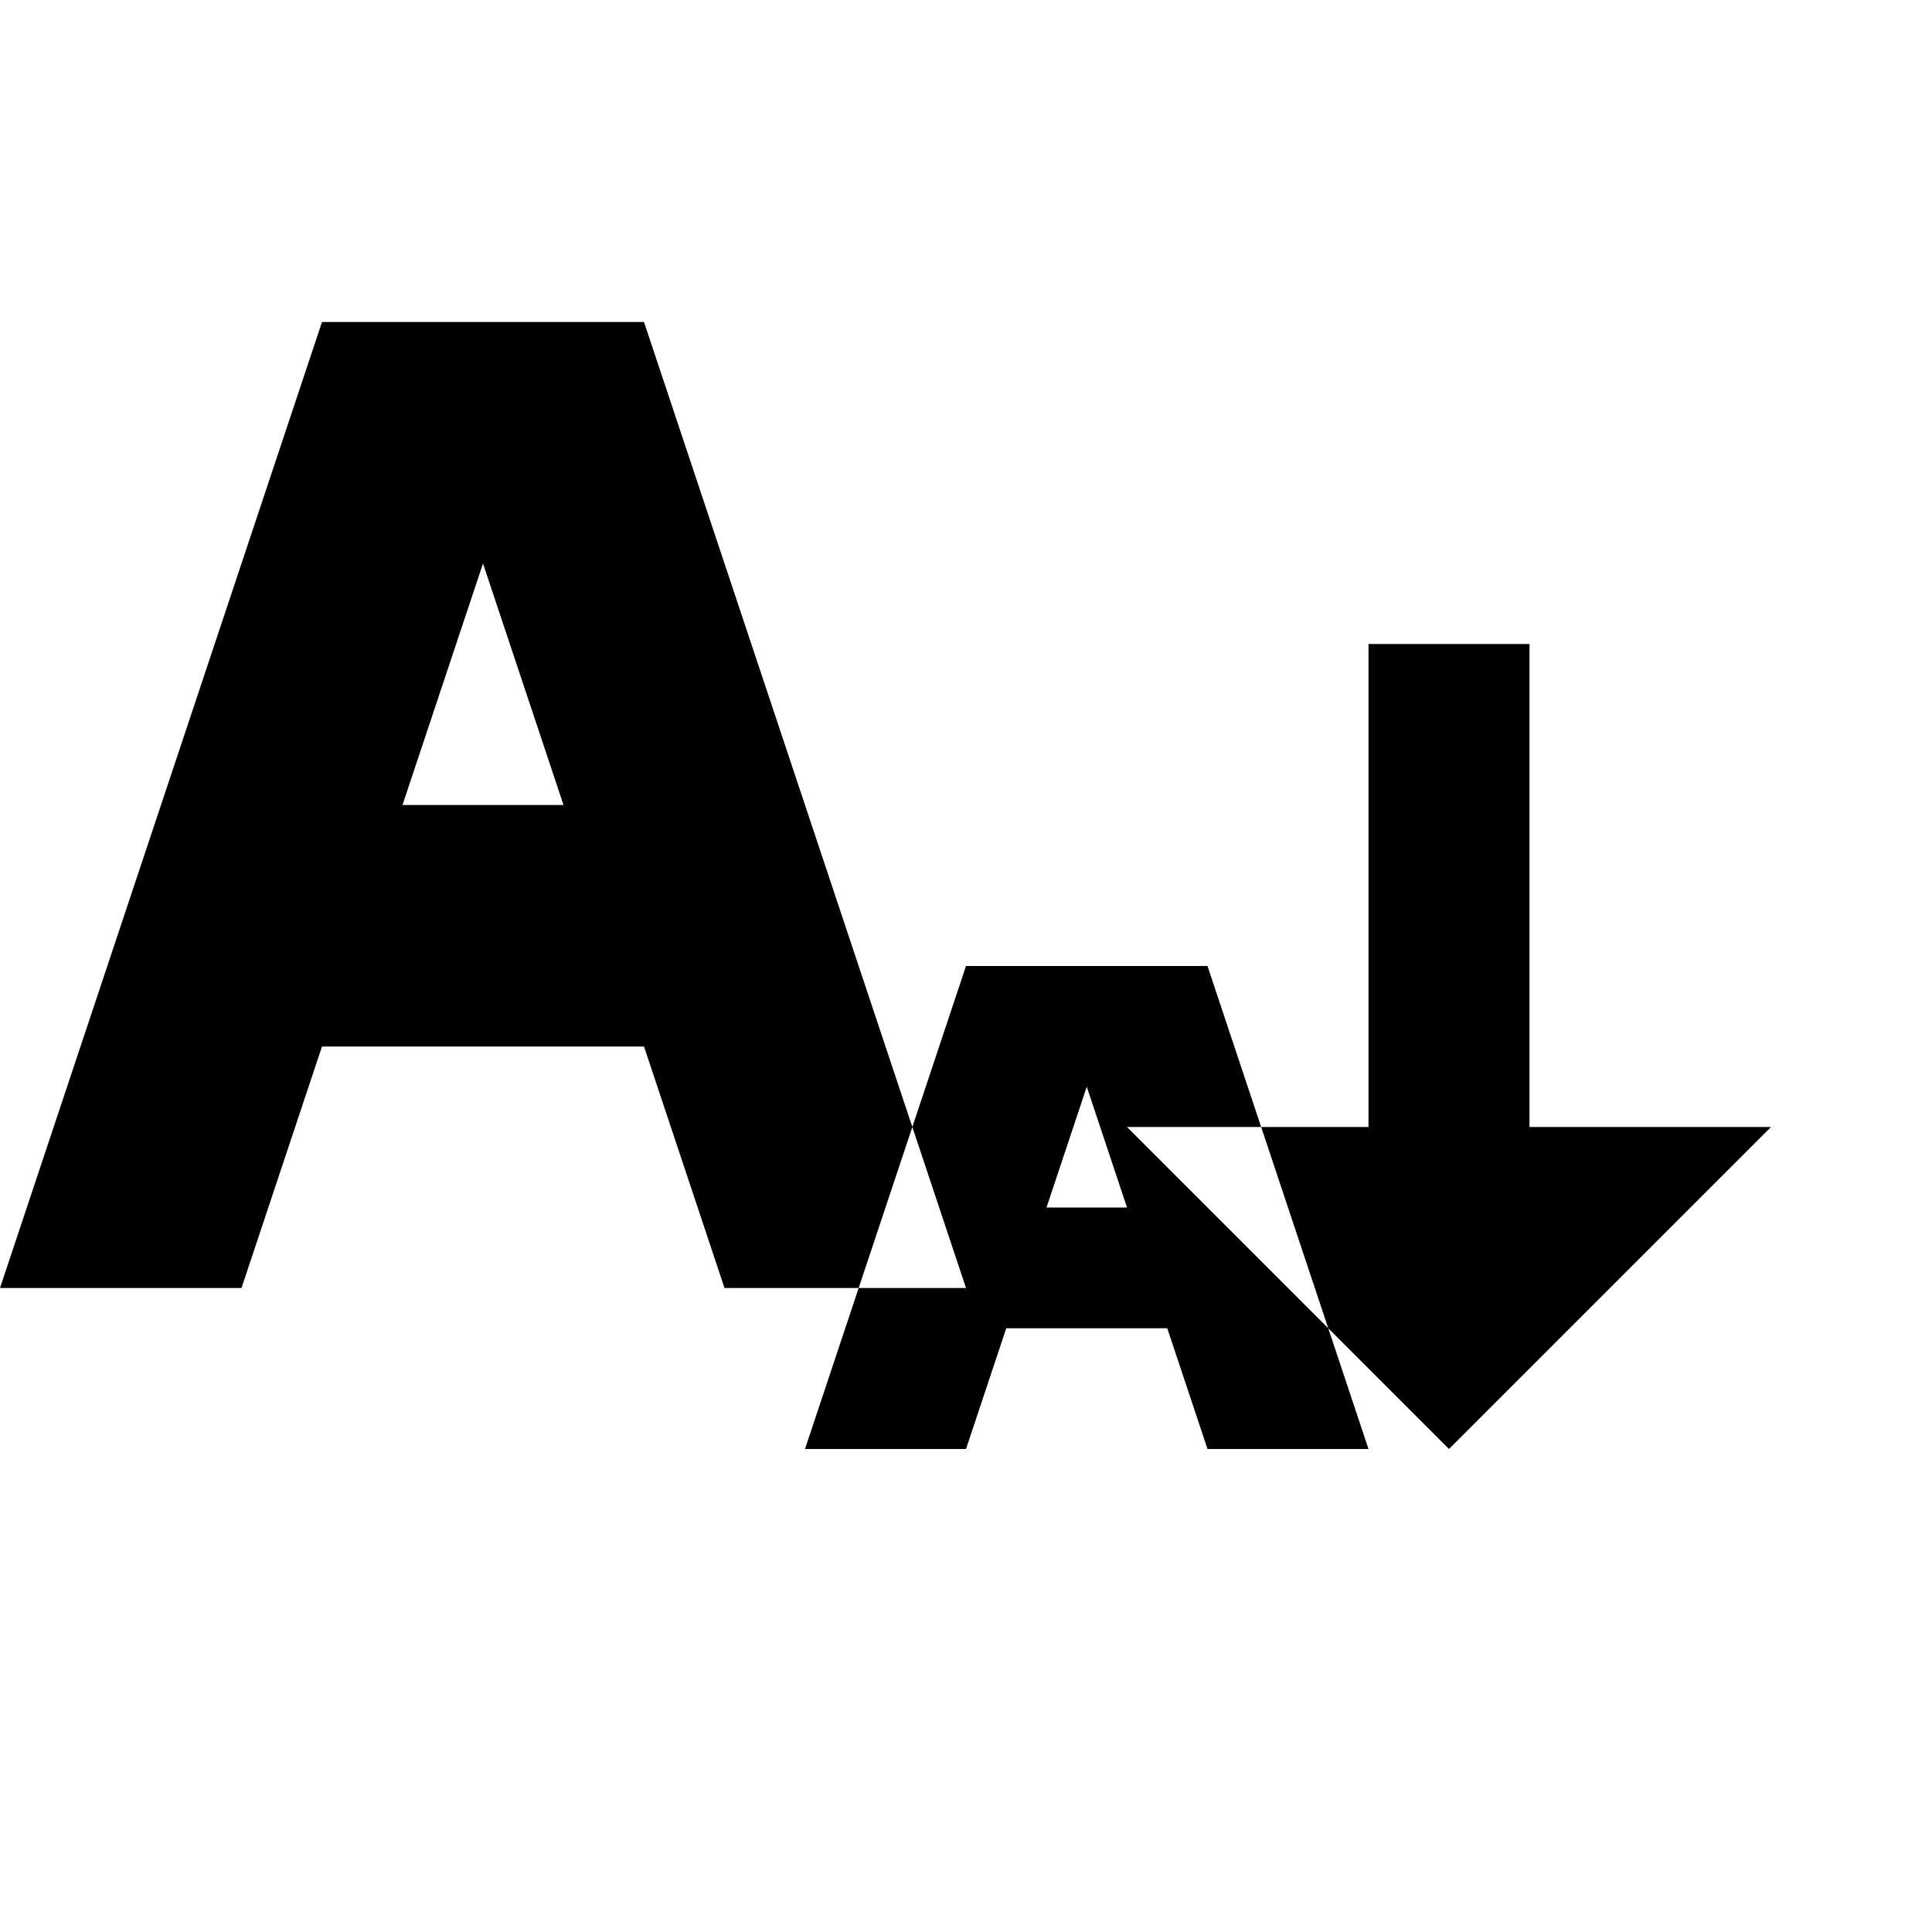
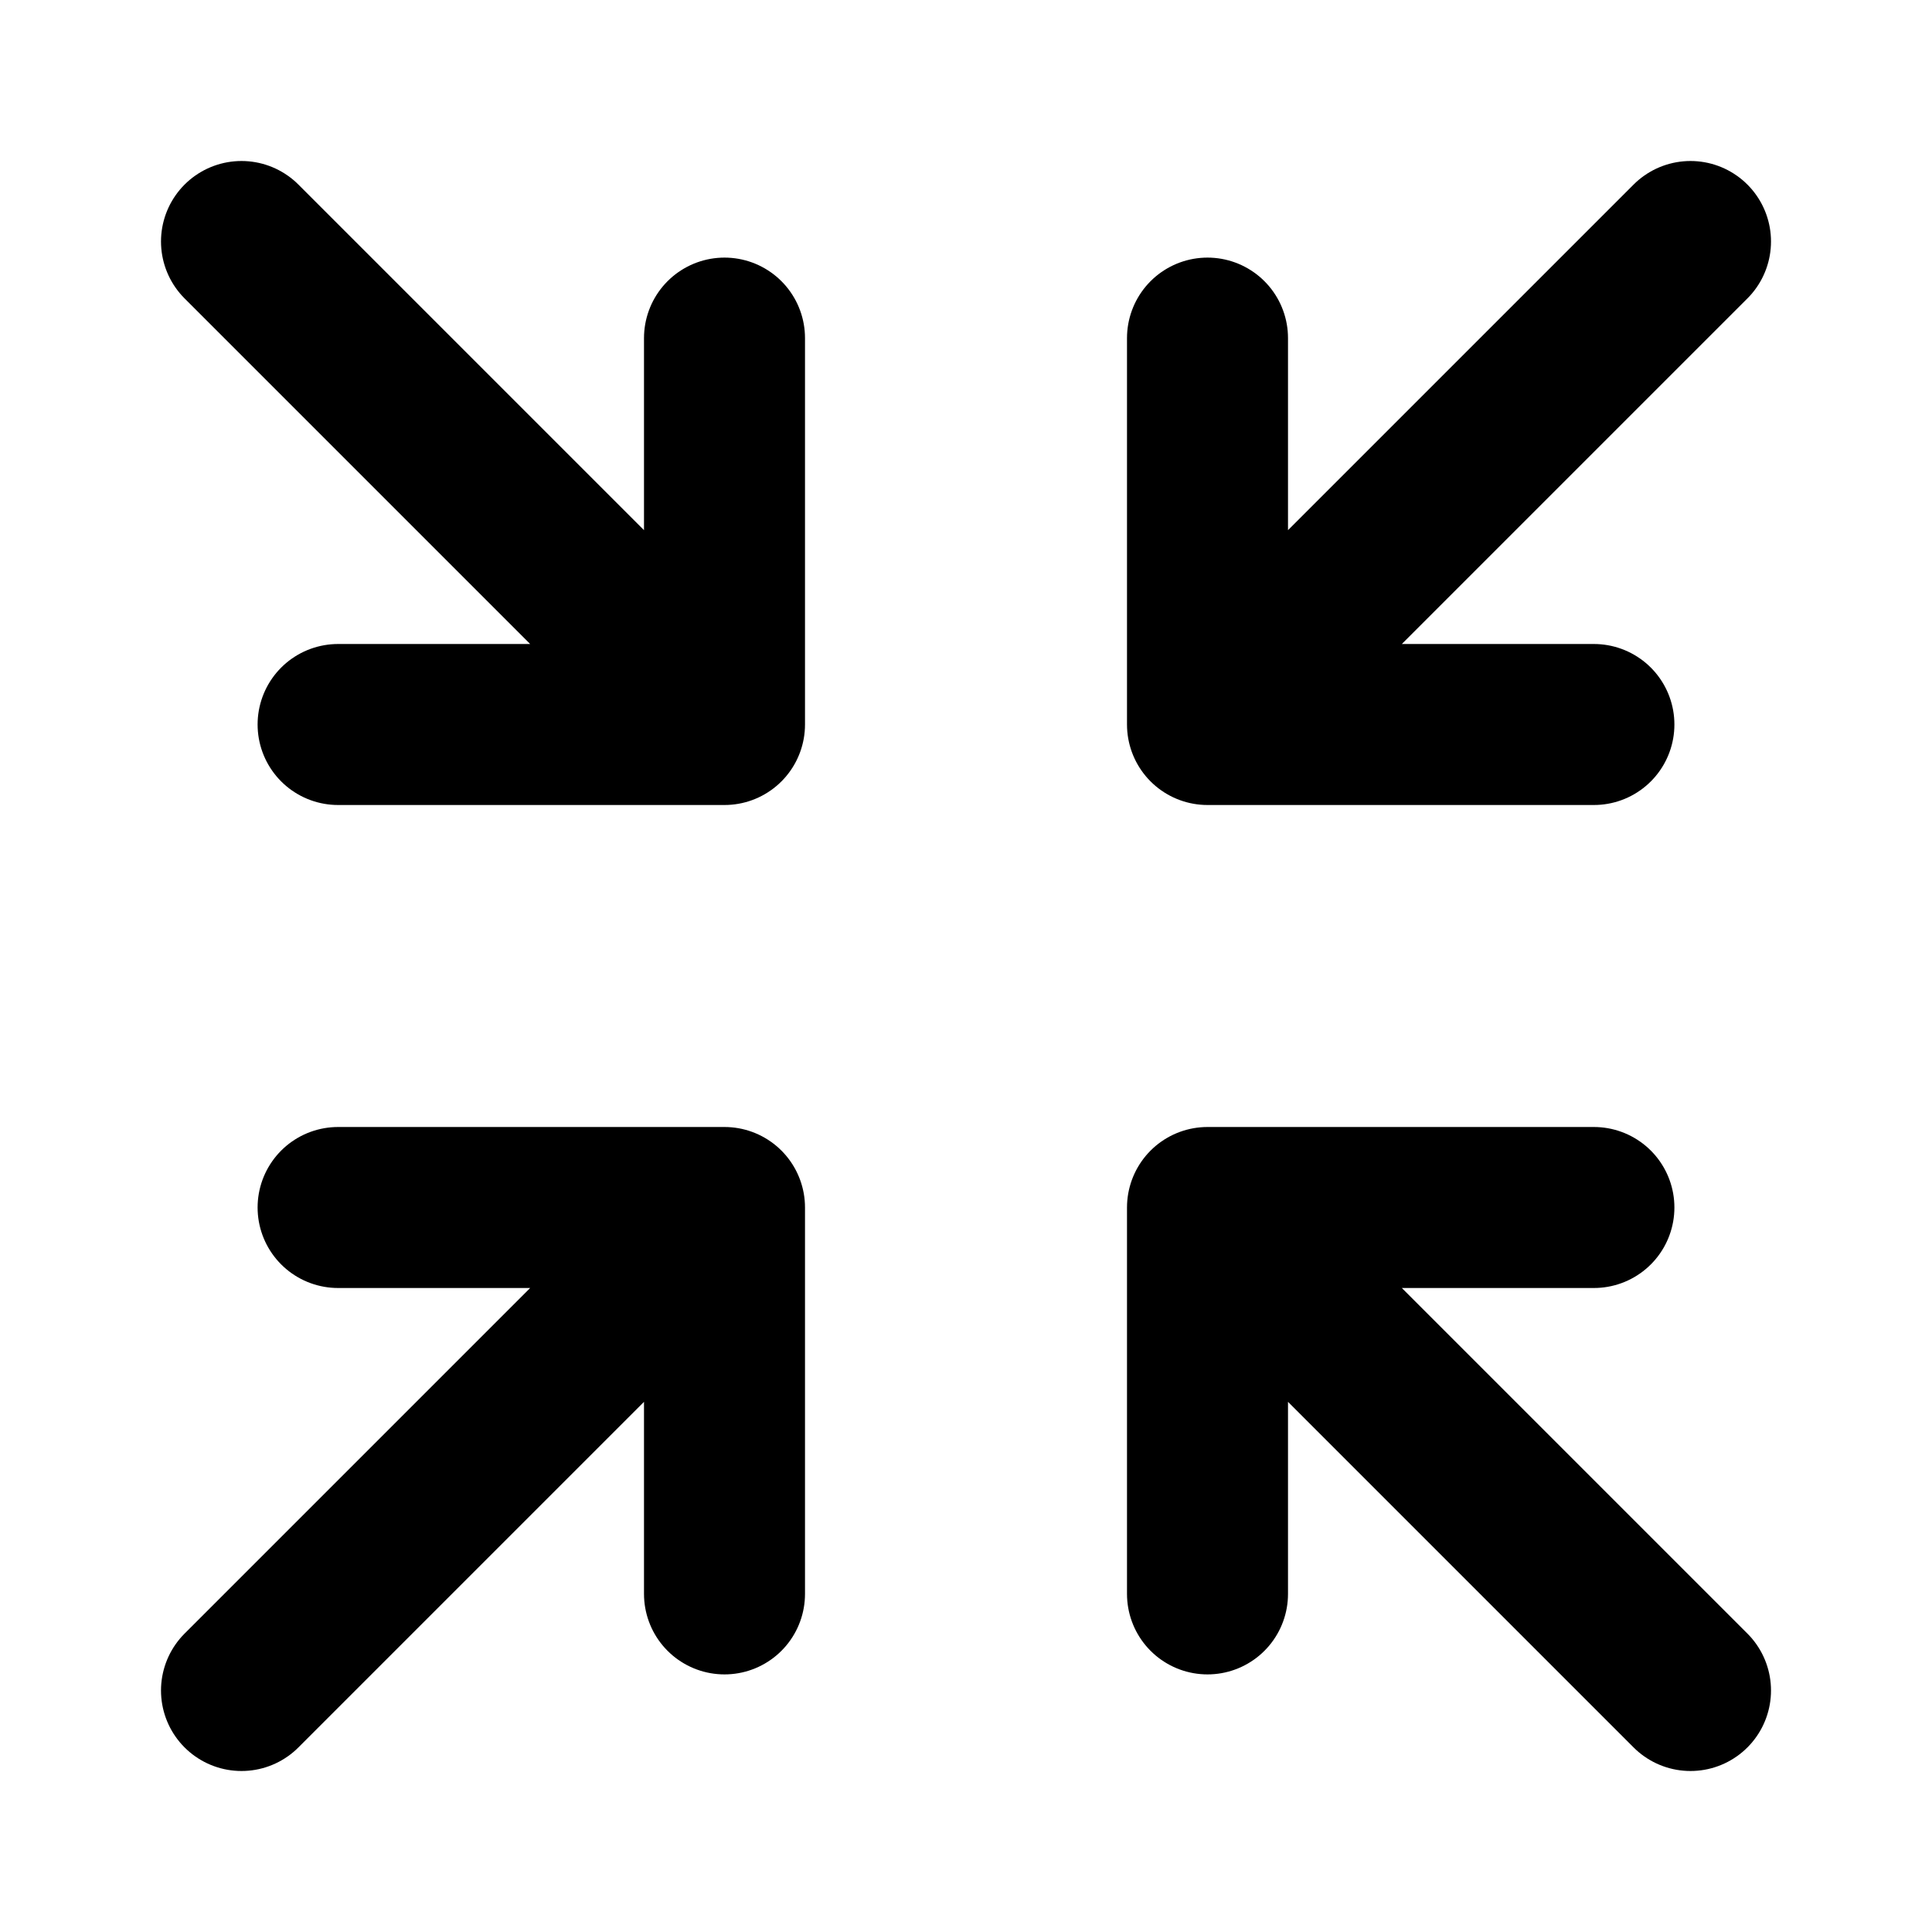
- <svg xmlns="http://www.w3.org/2000/svg" viewBox="0 0 24 24">
-   <path fill="#000" fill-rule="evenodd" d="M4 4h4l4 12H9l-1-3H4l-1 3H0L4 4z M5 10h2l-1-3-1 3z M12 12h3l2 6h-2l-0.5-1.5h-2l-0.5 1.5h-2l2-6z M13 15h1l-0.5-1.5-0.5 1.5z M19 8v6h3l-4 4-4-4h3V8h2z" />
+ <svg xmlns="http://www.w3.org/2000/svg" width="24" height="24" viewBox="0 0 24 24" fill="none" stroke="currentColor" stroke-width="2" stroke-linecap="round" stroke-linejoin="round" class="lucide lucide-shrink preview-icon">
+   <path d="m15 15 6 6m-6-6v4.8m0-4.8h4.8" />
+   <path d="M9 19.8V15m0 0H4.2M9 15l-6 6" />
+   <path d="M15 4.2V9m0 0h4.8M15 9l6-6" />
+   <path d="M9 4.2V9m0 0H4.2M9 9 3 3" />
</svg>
